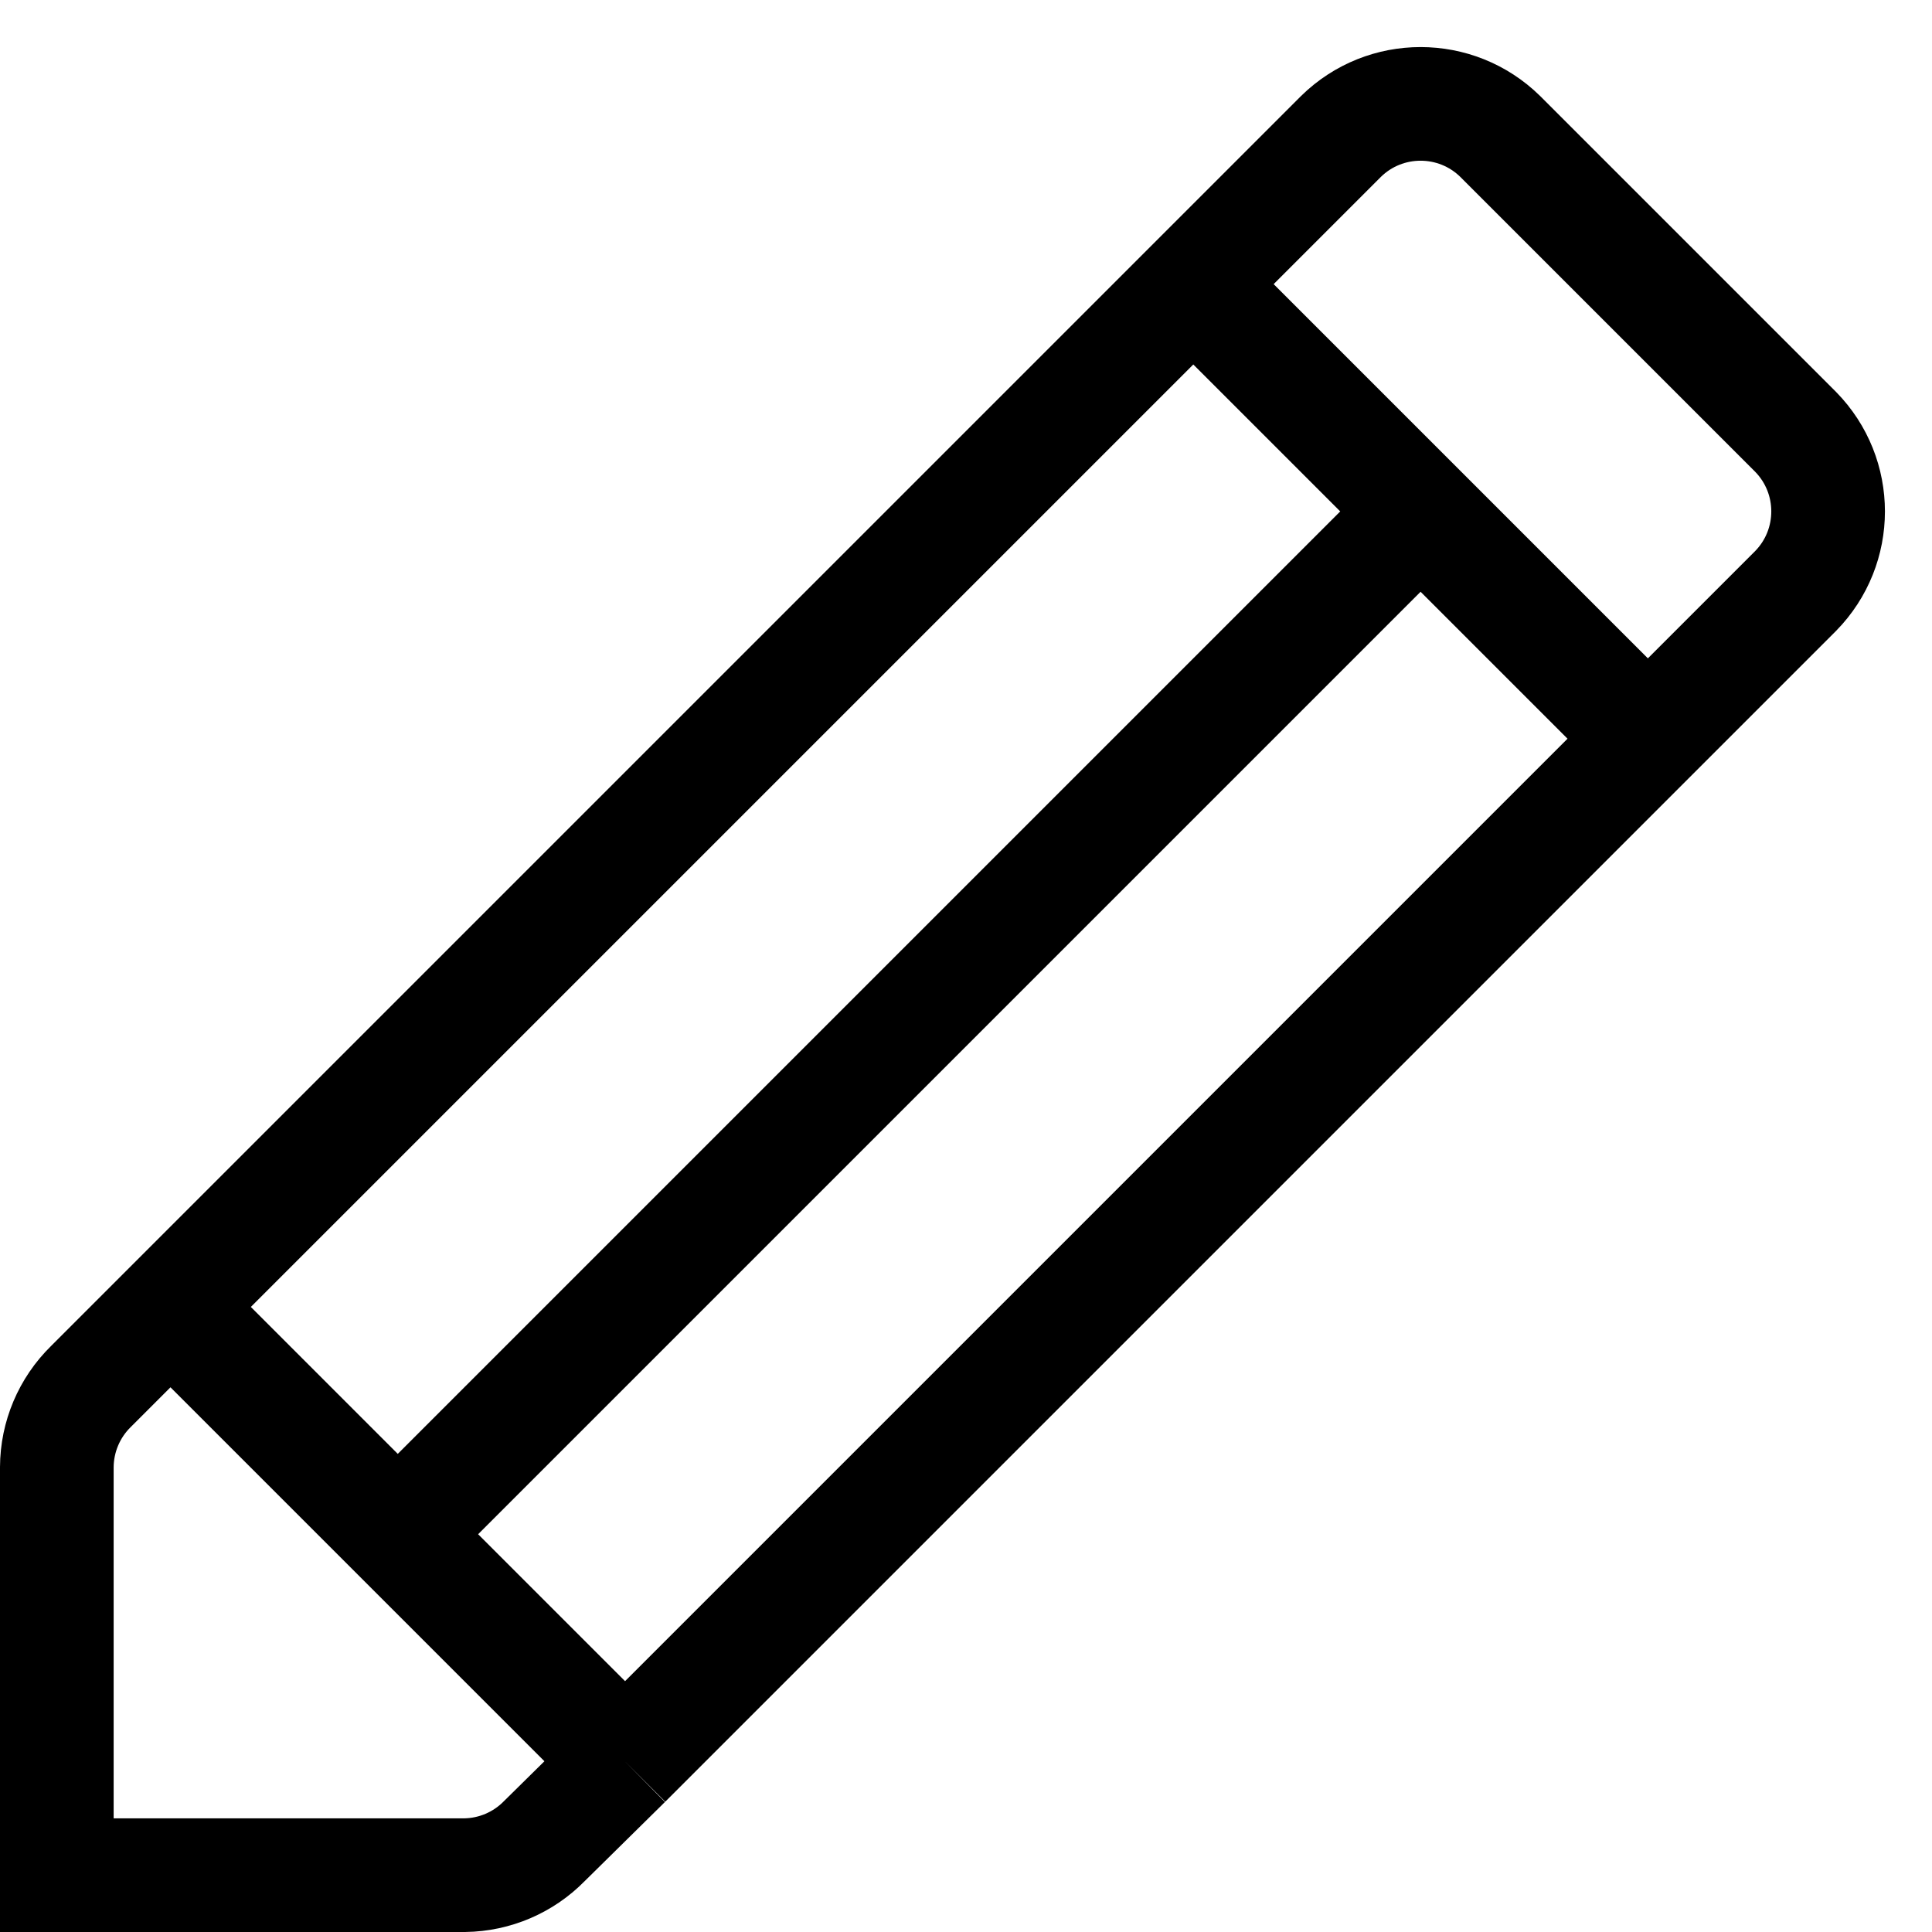
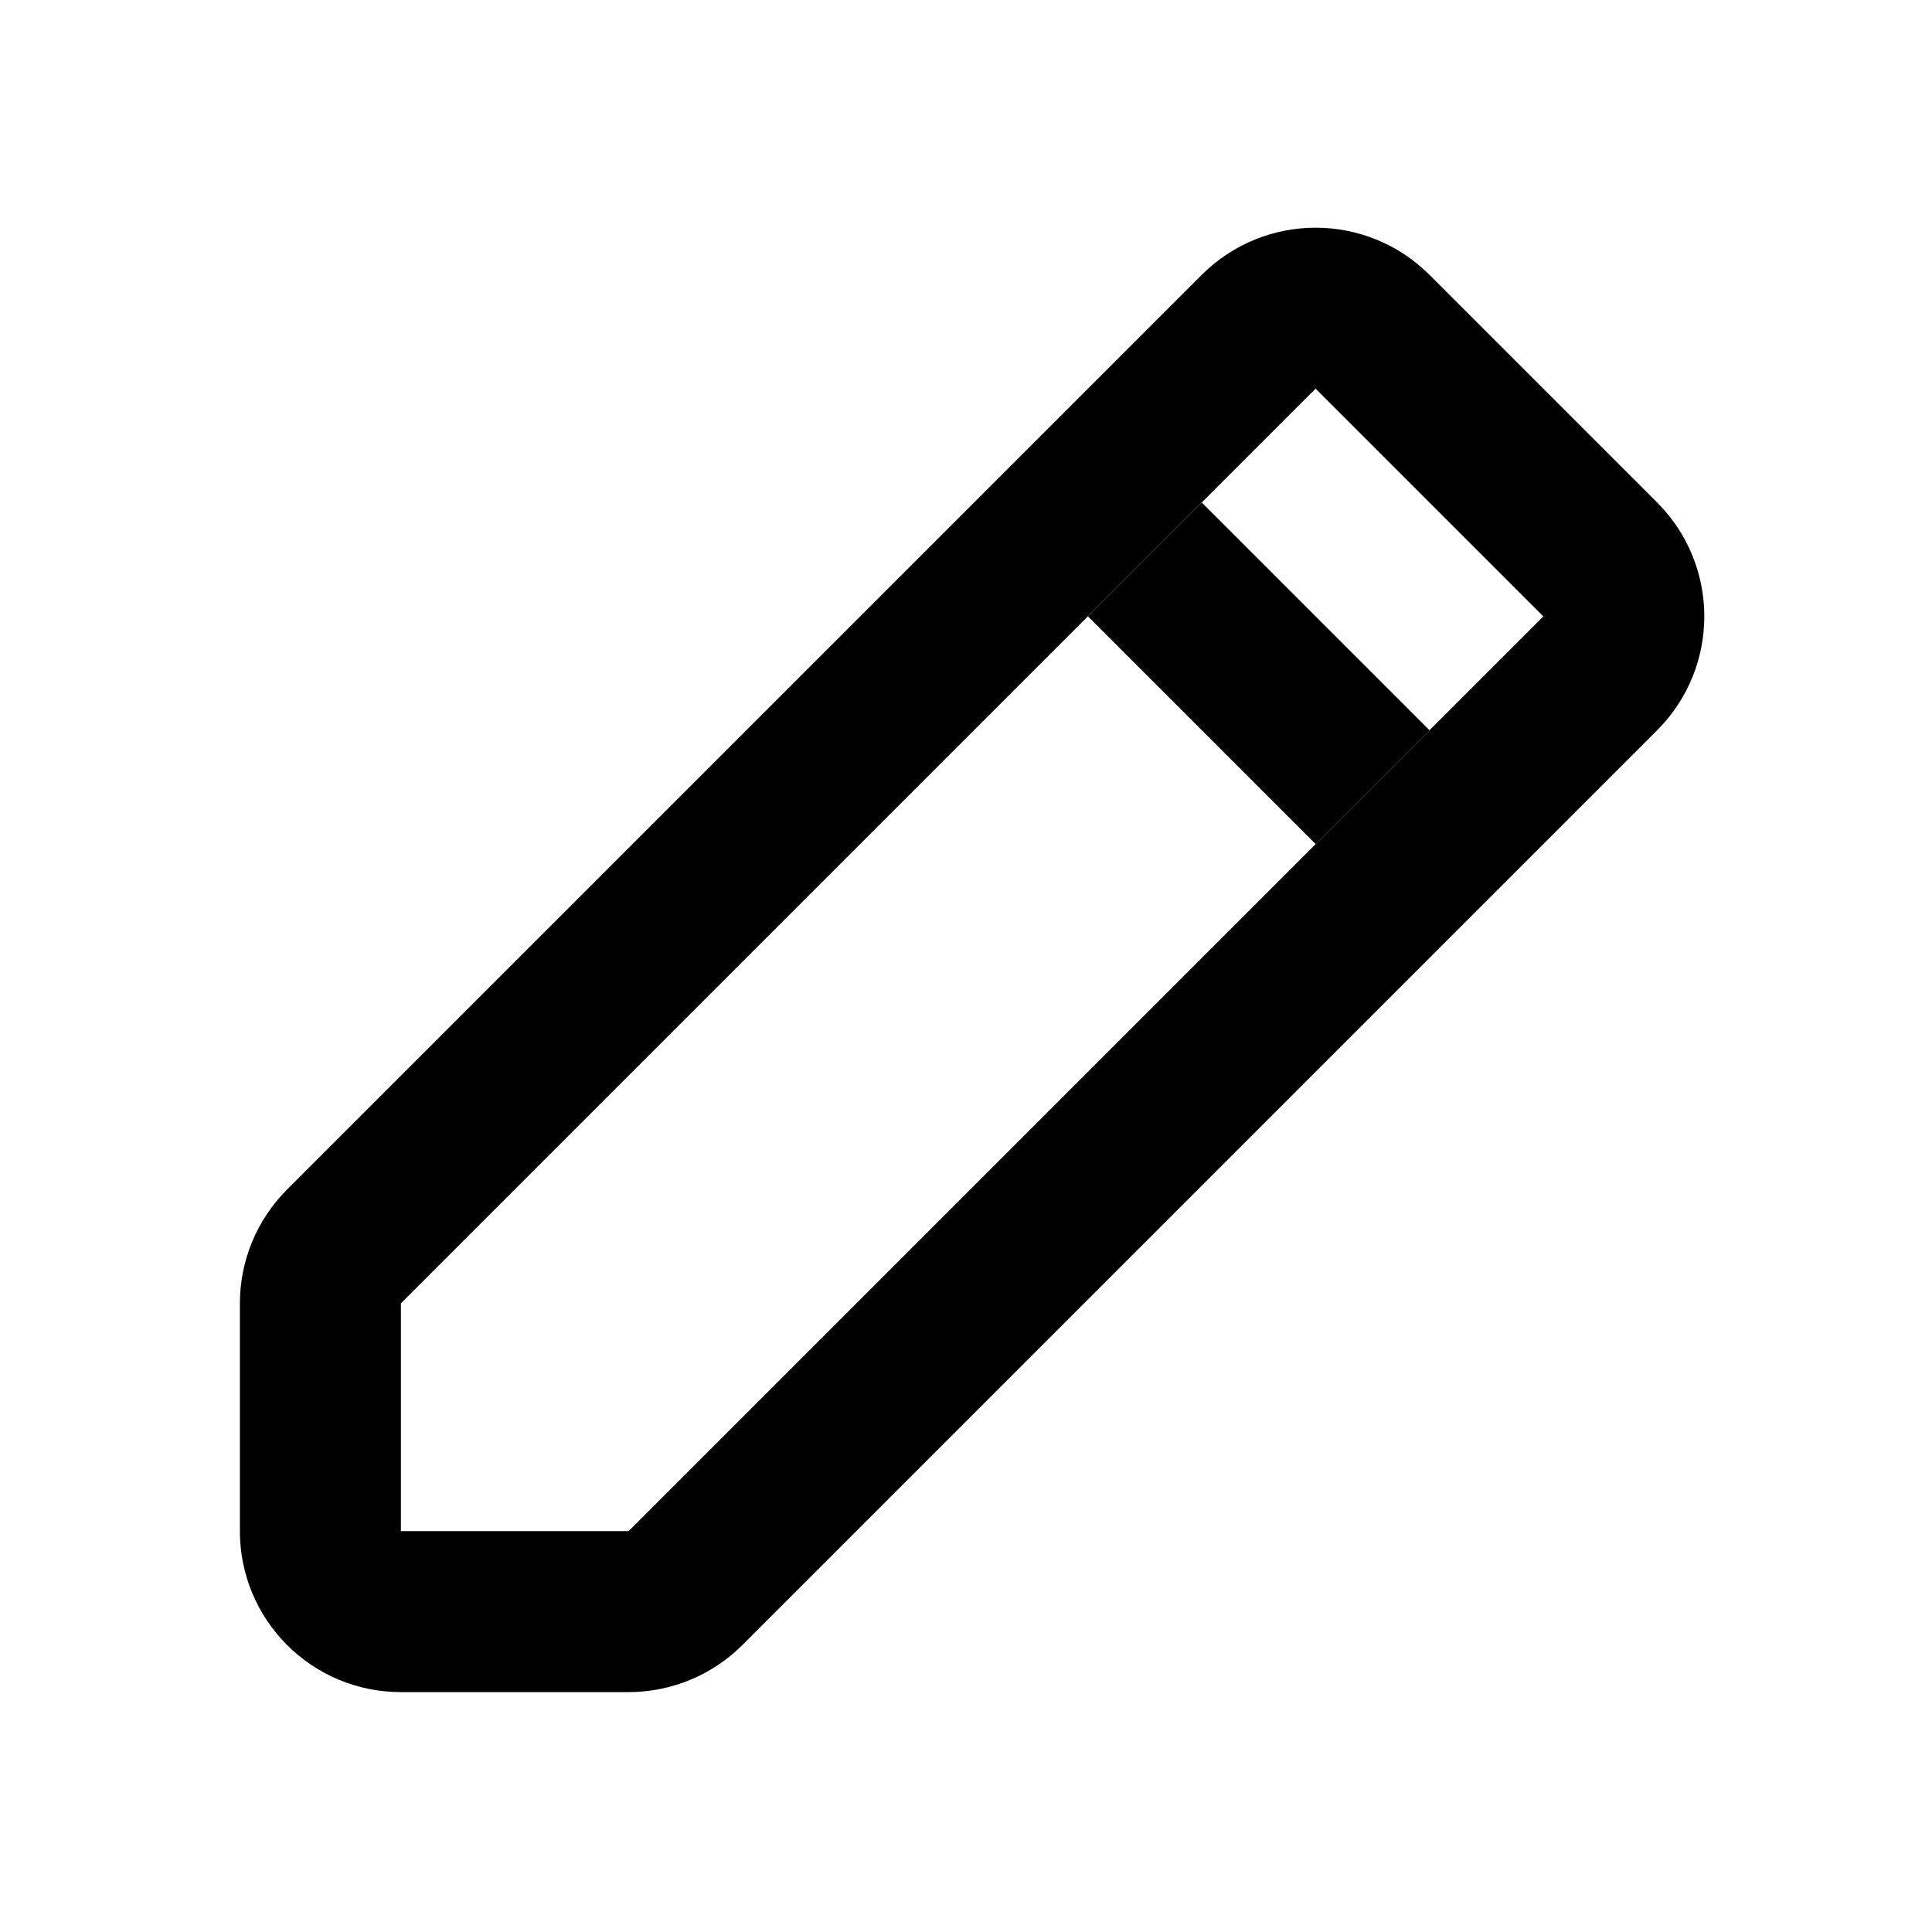
- <svg xmlns="http://www.w3.org/2000/svg" viewBox="0 0 17 17" width="17" height="17" fill="none">
-   <path stroke="currentColor" d="M1.5 11.5l-.7.7a1 1 0 0 0-.3.71v3.59h3.59a1 1 0 0 0 .7-.3l.71-.7m-4-4l9-9m-9 9l2 2m2 2l9-9m-9 9l-2-2m11-7l1.3-1.3a1 1 0 0 0 0-1.4l-2.6-2.6a1 1 0 0 0-1.4 0l-1.3 1.3m4 4l-4-4m-7 11l9-9">
-     </path>
+ <svg xmlns="http://www.w3.org/2000/svg" width="24" height="24" viewBox="0 0 24 24" fill="none">
+   <path d="M4.272 15.485L15.636 4.121C16.027 3.731 16.66 3.731 17.05 4.121L19.879 6.95C20.269 7.34 20.269 7.973 19.879 8.364L8.515 19.728C8.328 19.915 8.073 20.02 7.808 20.02L4.98 20.02C4.427 20.02 3.98 19.573 3.98 19.02L3.98 16.192C3.98 15.927 4.085 15.672 4.272 15.485Z" stroke="black" stroke-width="2" />
+   <rect x="13.515" y="7.657" width="2" height="4" transform="rotate(-45 13.5147 7.65686)" fill="black" />
</svg>
